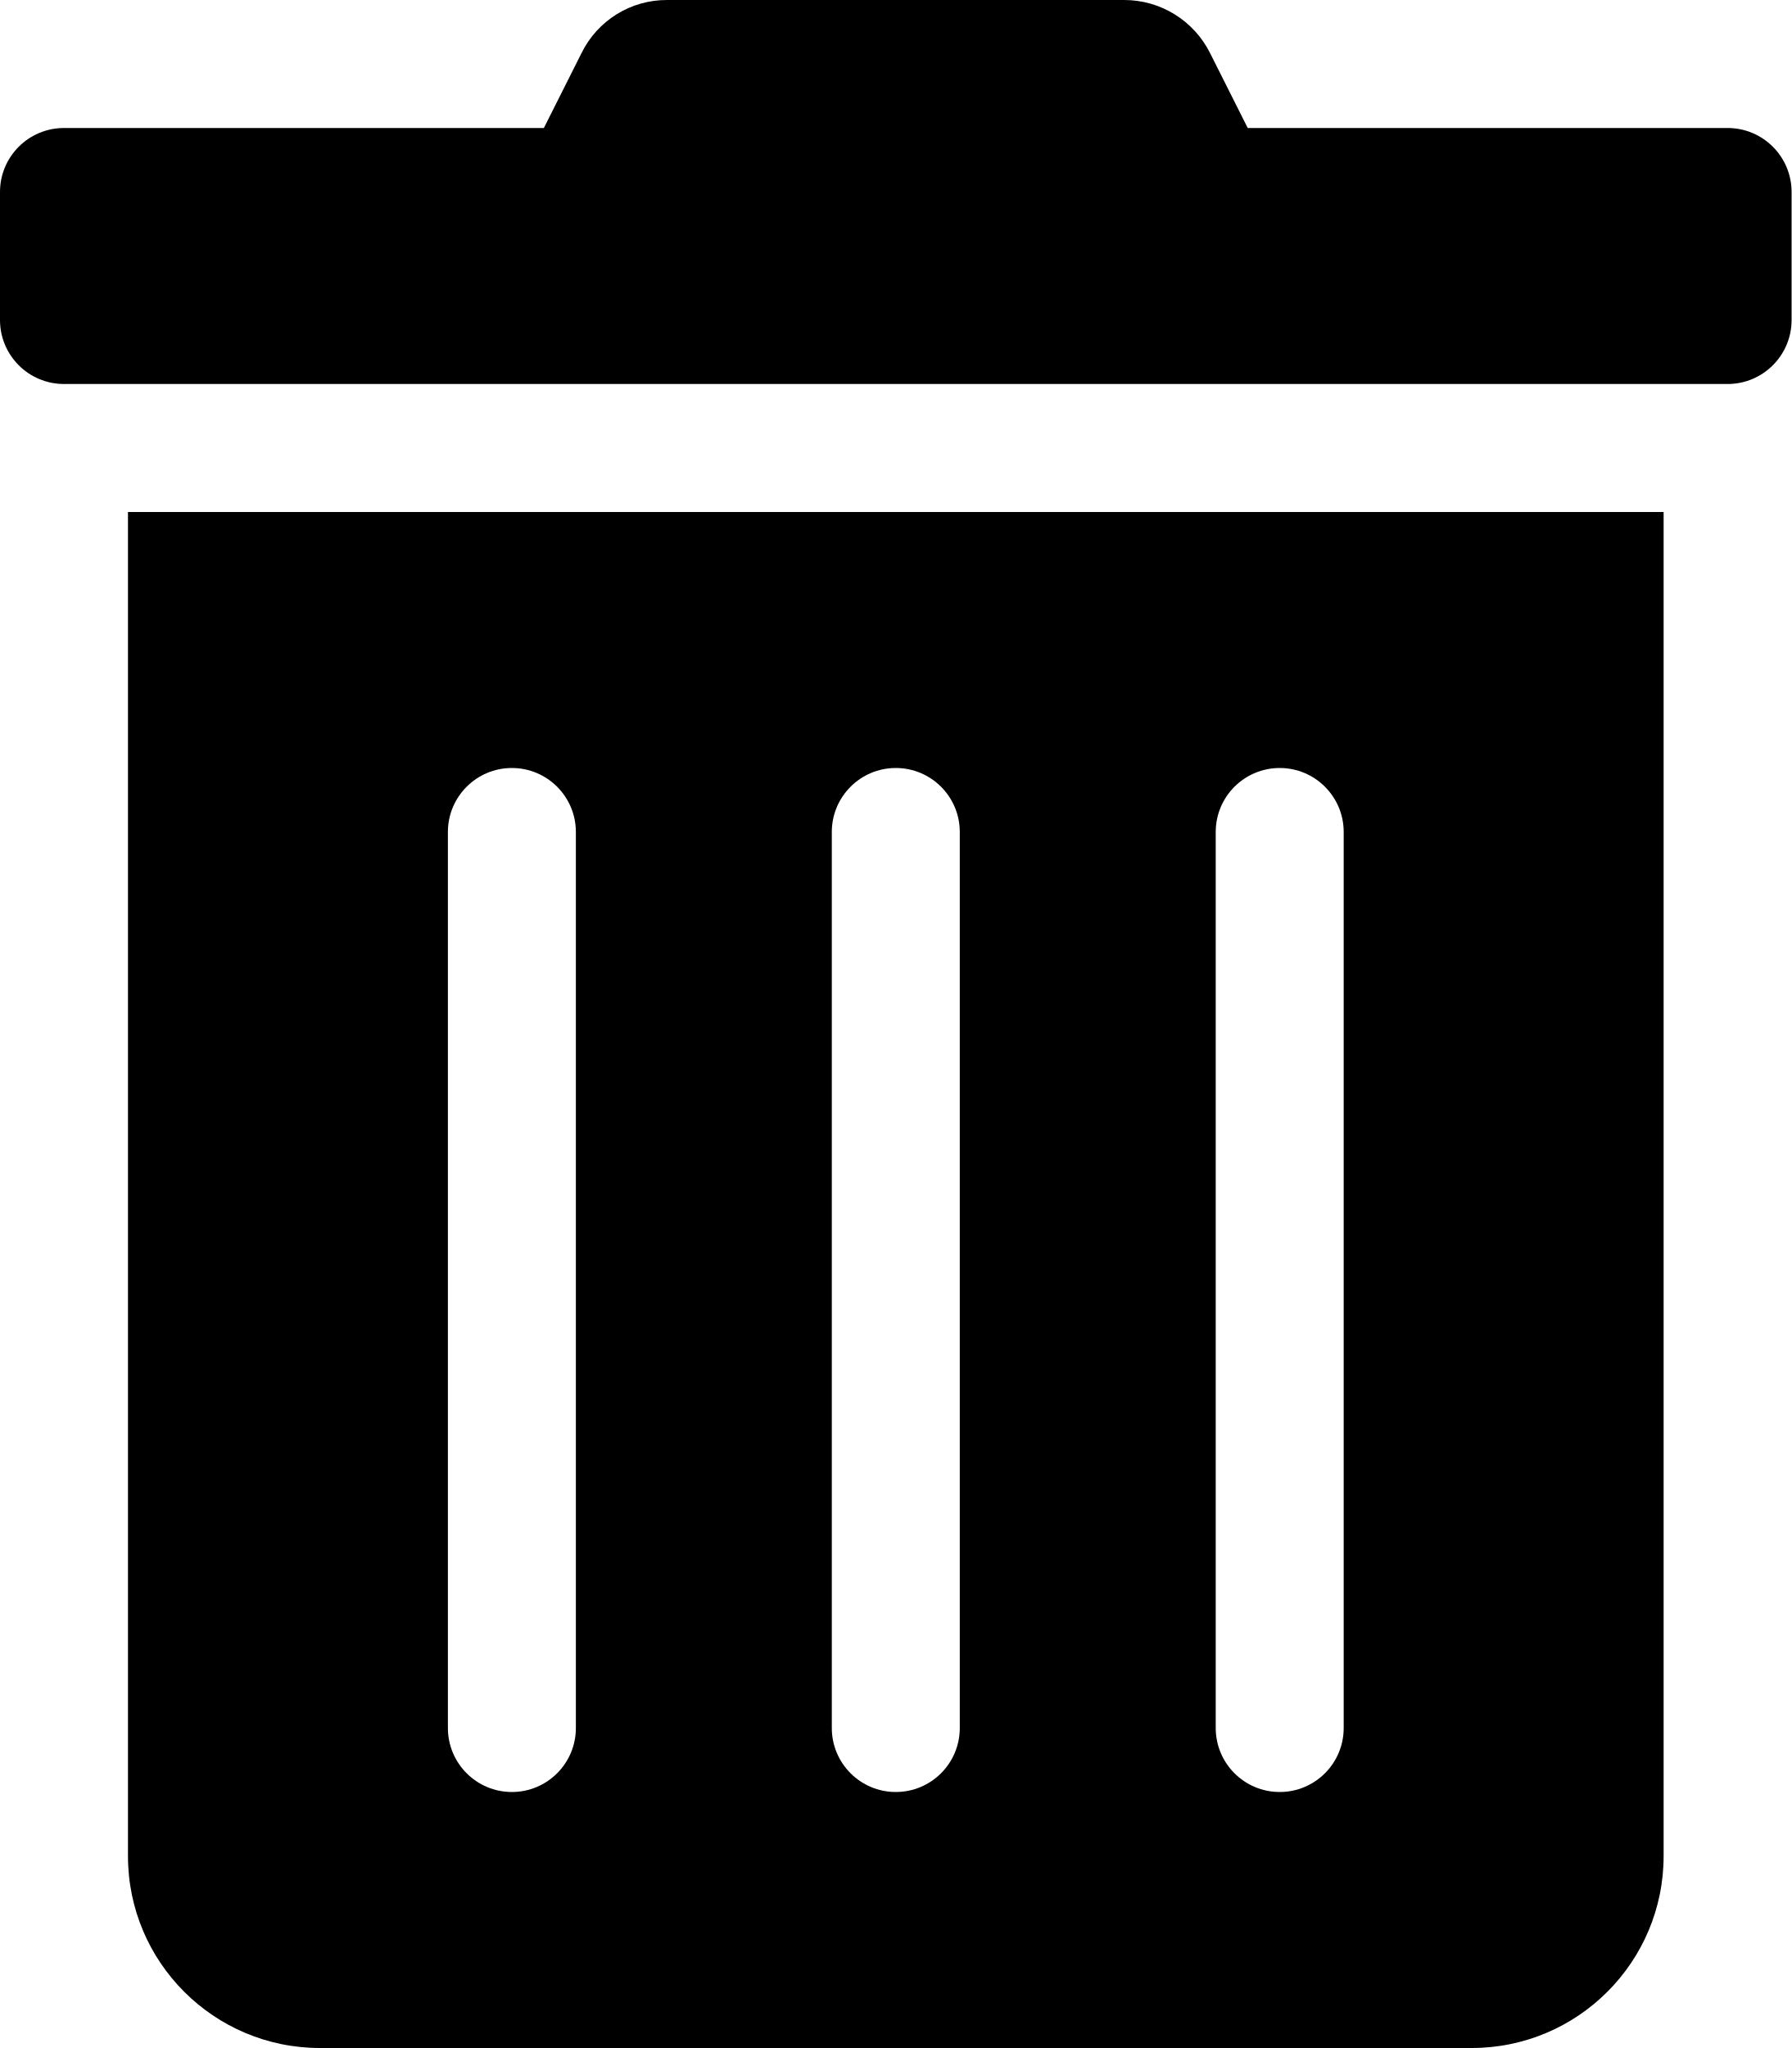
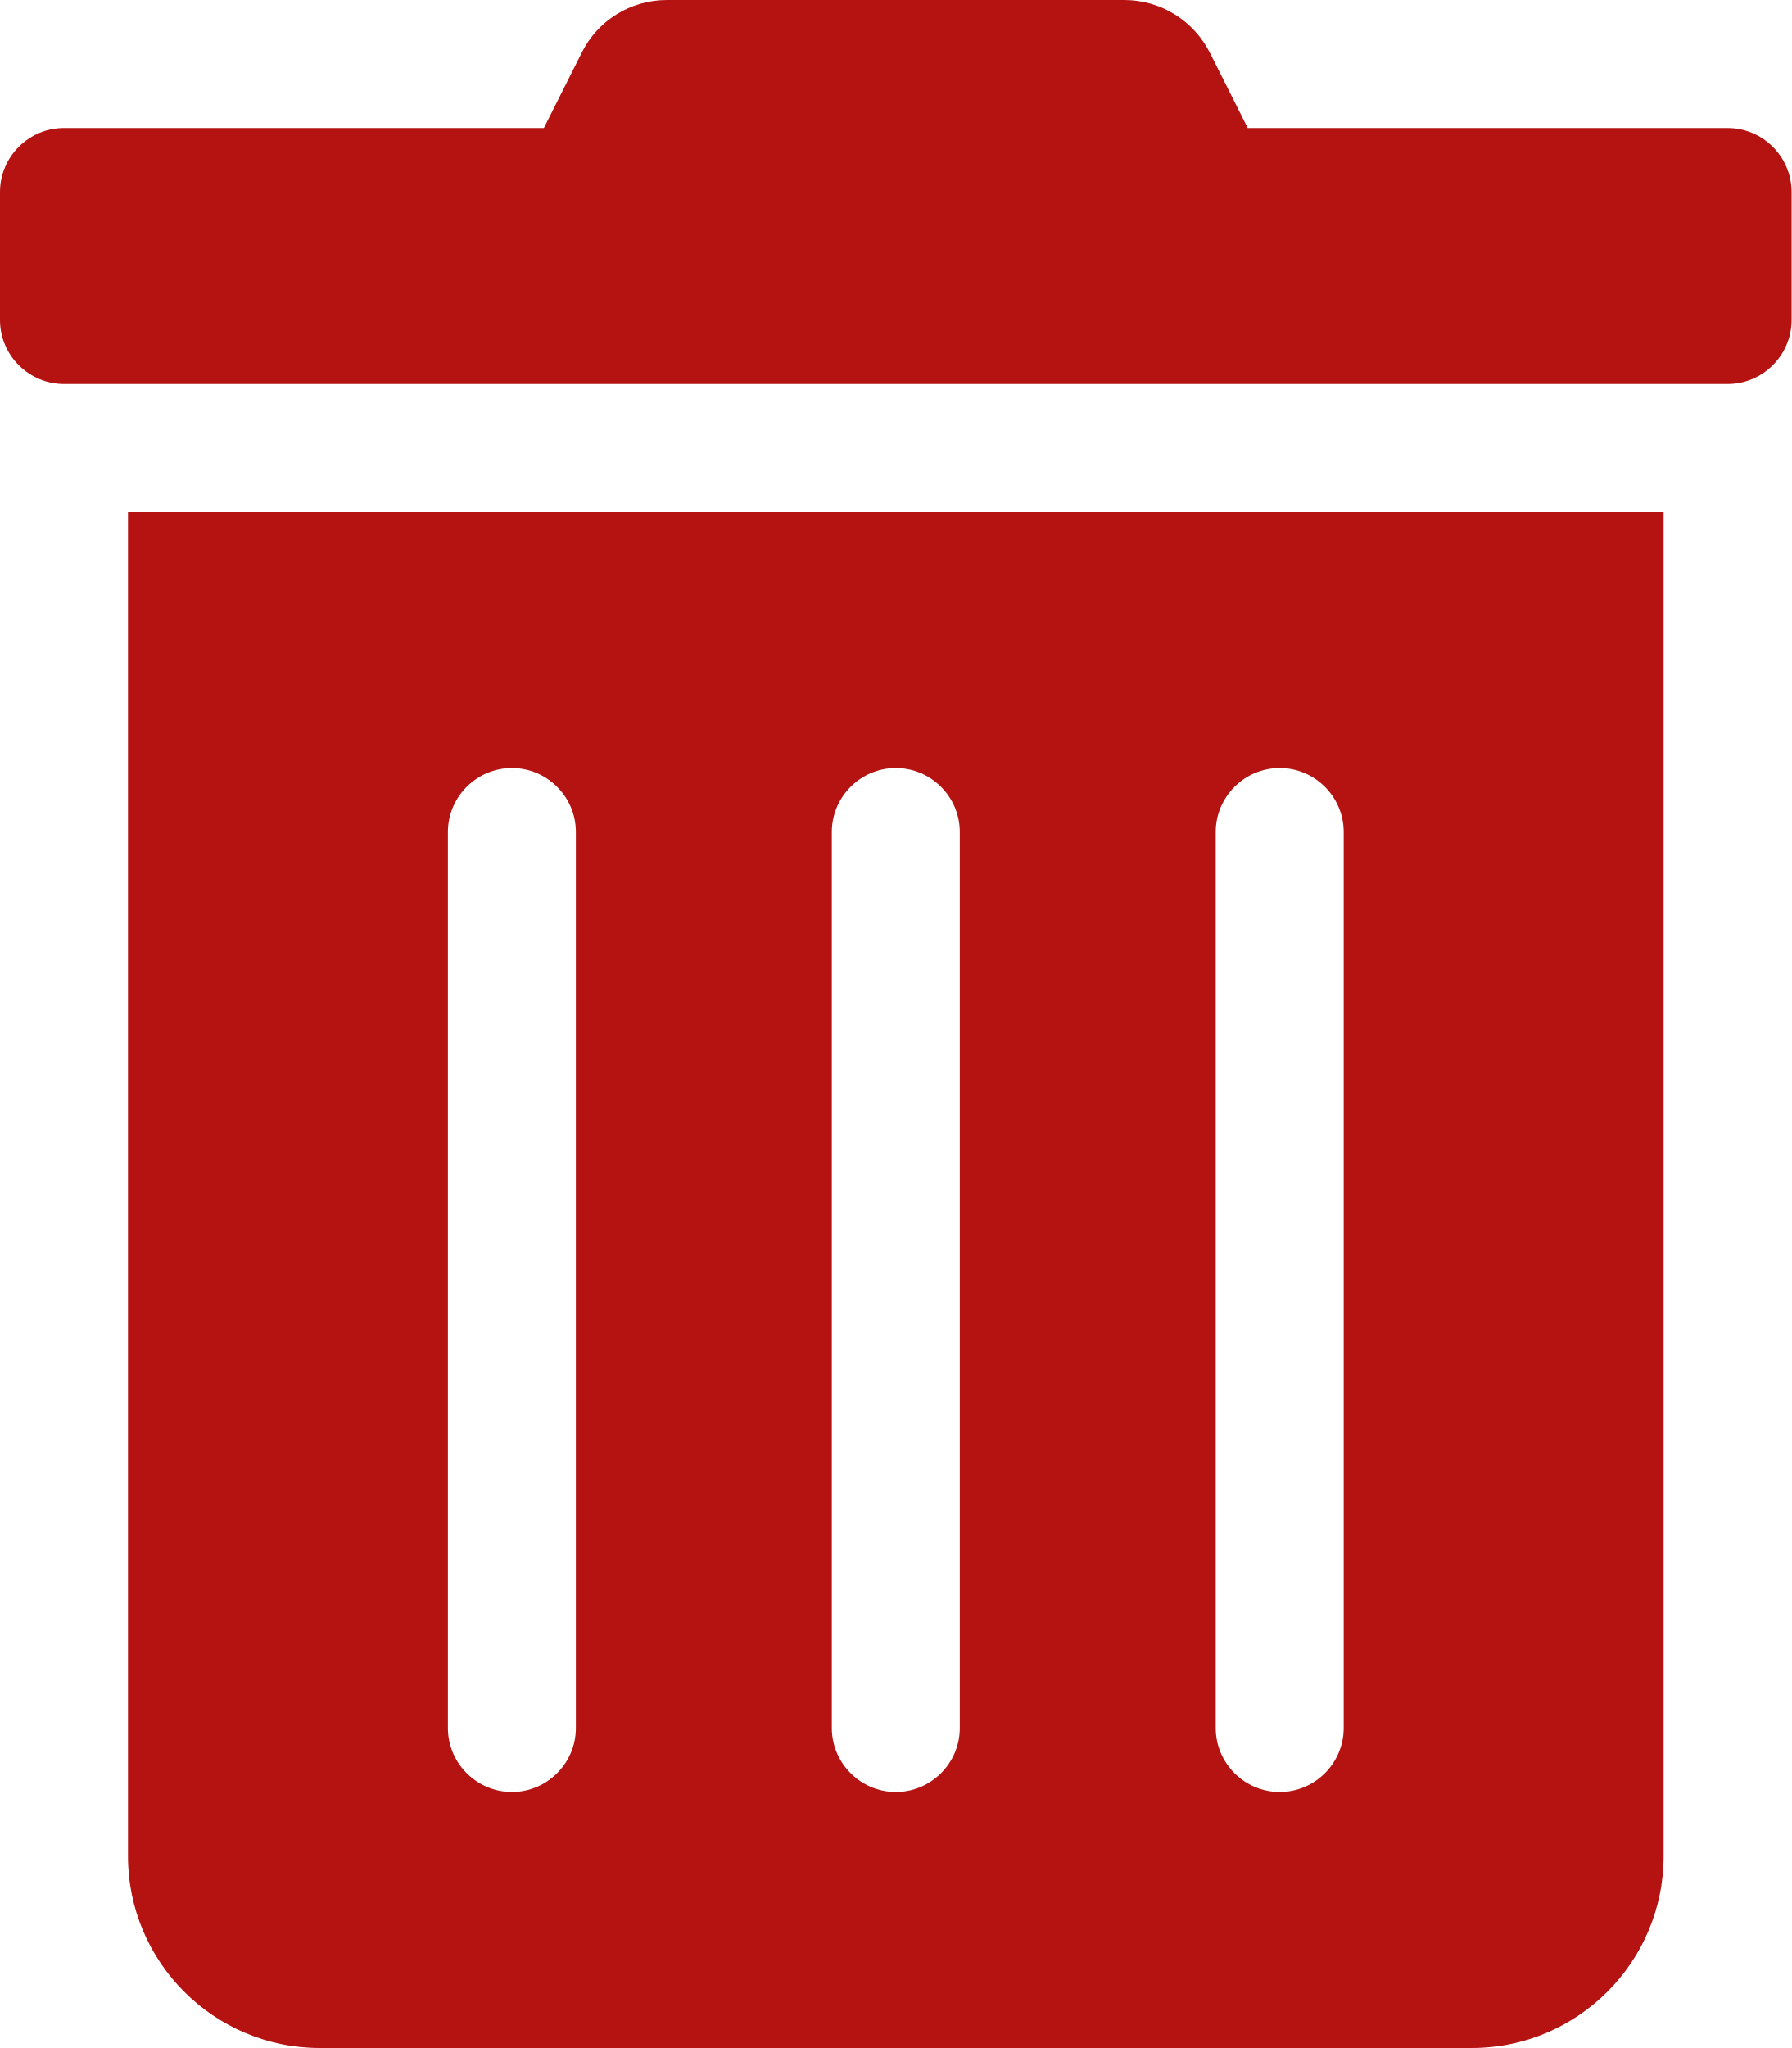
- <svg xmlns="http://www.w3.org/2000/svg" aria-hidden="true" focusable="false" data-prefix="fas" data-icon="trash-alt" class="svg-inline--fa fa-trash-alt fa-w-14" role="img" viewBox="0 0 448 512">
-   <path fill="currentColor" d="M32 464a48 48 0 0 0 48 48h288a48 48 0 0 0 48-48V128H32zm272-256a16 16 0 0 1 32 0v224a16 16 0 0 1-32 0zm-96 0a16 16 0 0 1 32 0v224a16 16 0 0 1-32 0zm-96 0a16 16 0 0 1 32 0v224a16 16 0 0 1-32 0zM432 32H312l-9.4-18.7A24 24 0 0 0 281.1 0H166.8a23.72 23.72 0 0 0-21.4 13.3L136 32H16A16 16 0 0 0 0 48v32a16 16 0 0 0 16 16h416a16 16 0 0 0 16-16V48a16 16 0 0 0-16-16z" />
+ <svg xmlns="http://www.w3.org/2000/svg" version="1.1" id="Layer_1" focusable="false" x="0px" y="0px" viewBox="0 0 448 512" style="enable-background:new 0 0 448 512;" xml:space="preserve">
+   <style type="text/css">
+ 	.st0{fill:#B51212;}
+ </style>
+   <path class="st0" d="M32,464c0,26.5,21.5,48,48,48l0,0h288c26.5,0,48-21.5,48-48l0,0V128H32V464z M304,208c0-8.8,7.2-16,16-16  s16,7.2,16,16v224c0,8.8-7.2,16-16,16s-16-7.2-16-16V208z M208,208c0-8.8,7.2-16,16-16s16,7.2,16,16v224c0,8.8-7.2,16-16,16  s-16-7.2-16-16V208z M112,208c0-8.8,7.2-16,16-16s16,7.2,16,16v224c0,8.8-7.2,16-16,16s-16-7.2-16-16V208z M432,32H312l-9.4-18.7  C298.5,5.1,290.2,0,281.1,0H166.8c-9.1,0-17.4,5.1-21.4,13.3L136,32H16C7.2,32,0,39.2,0,48v32c0,8.8,7.2,16,16,16h416  c8.8,0,16-7.2,16-16V48C448,39.2,440.8,32,432,32z" />
</svg>
